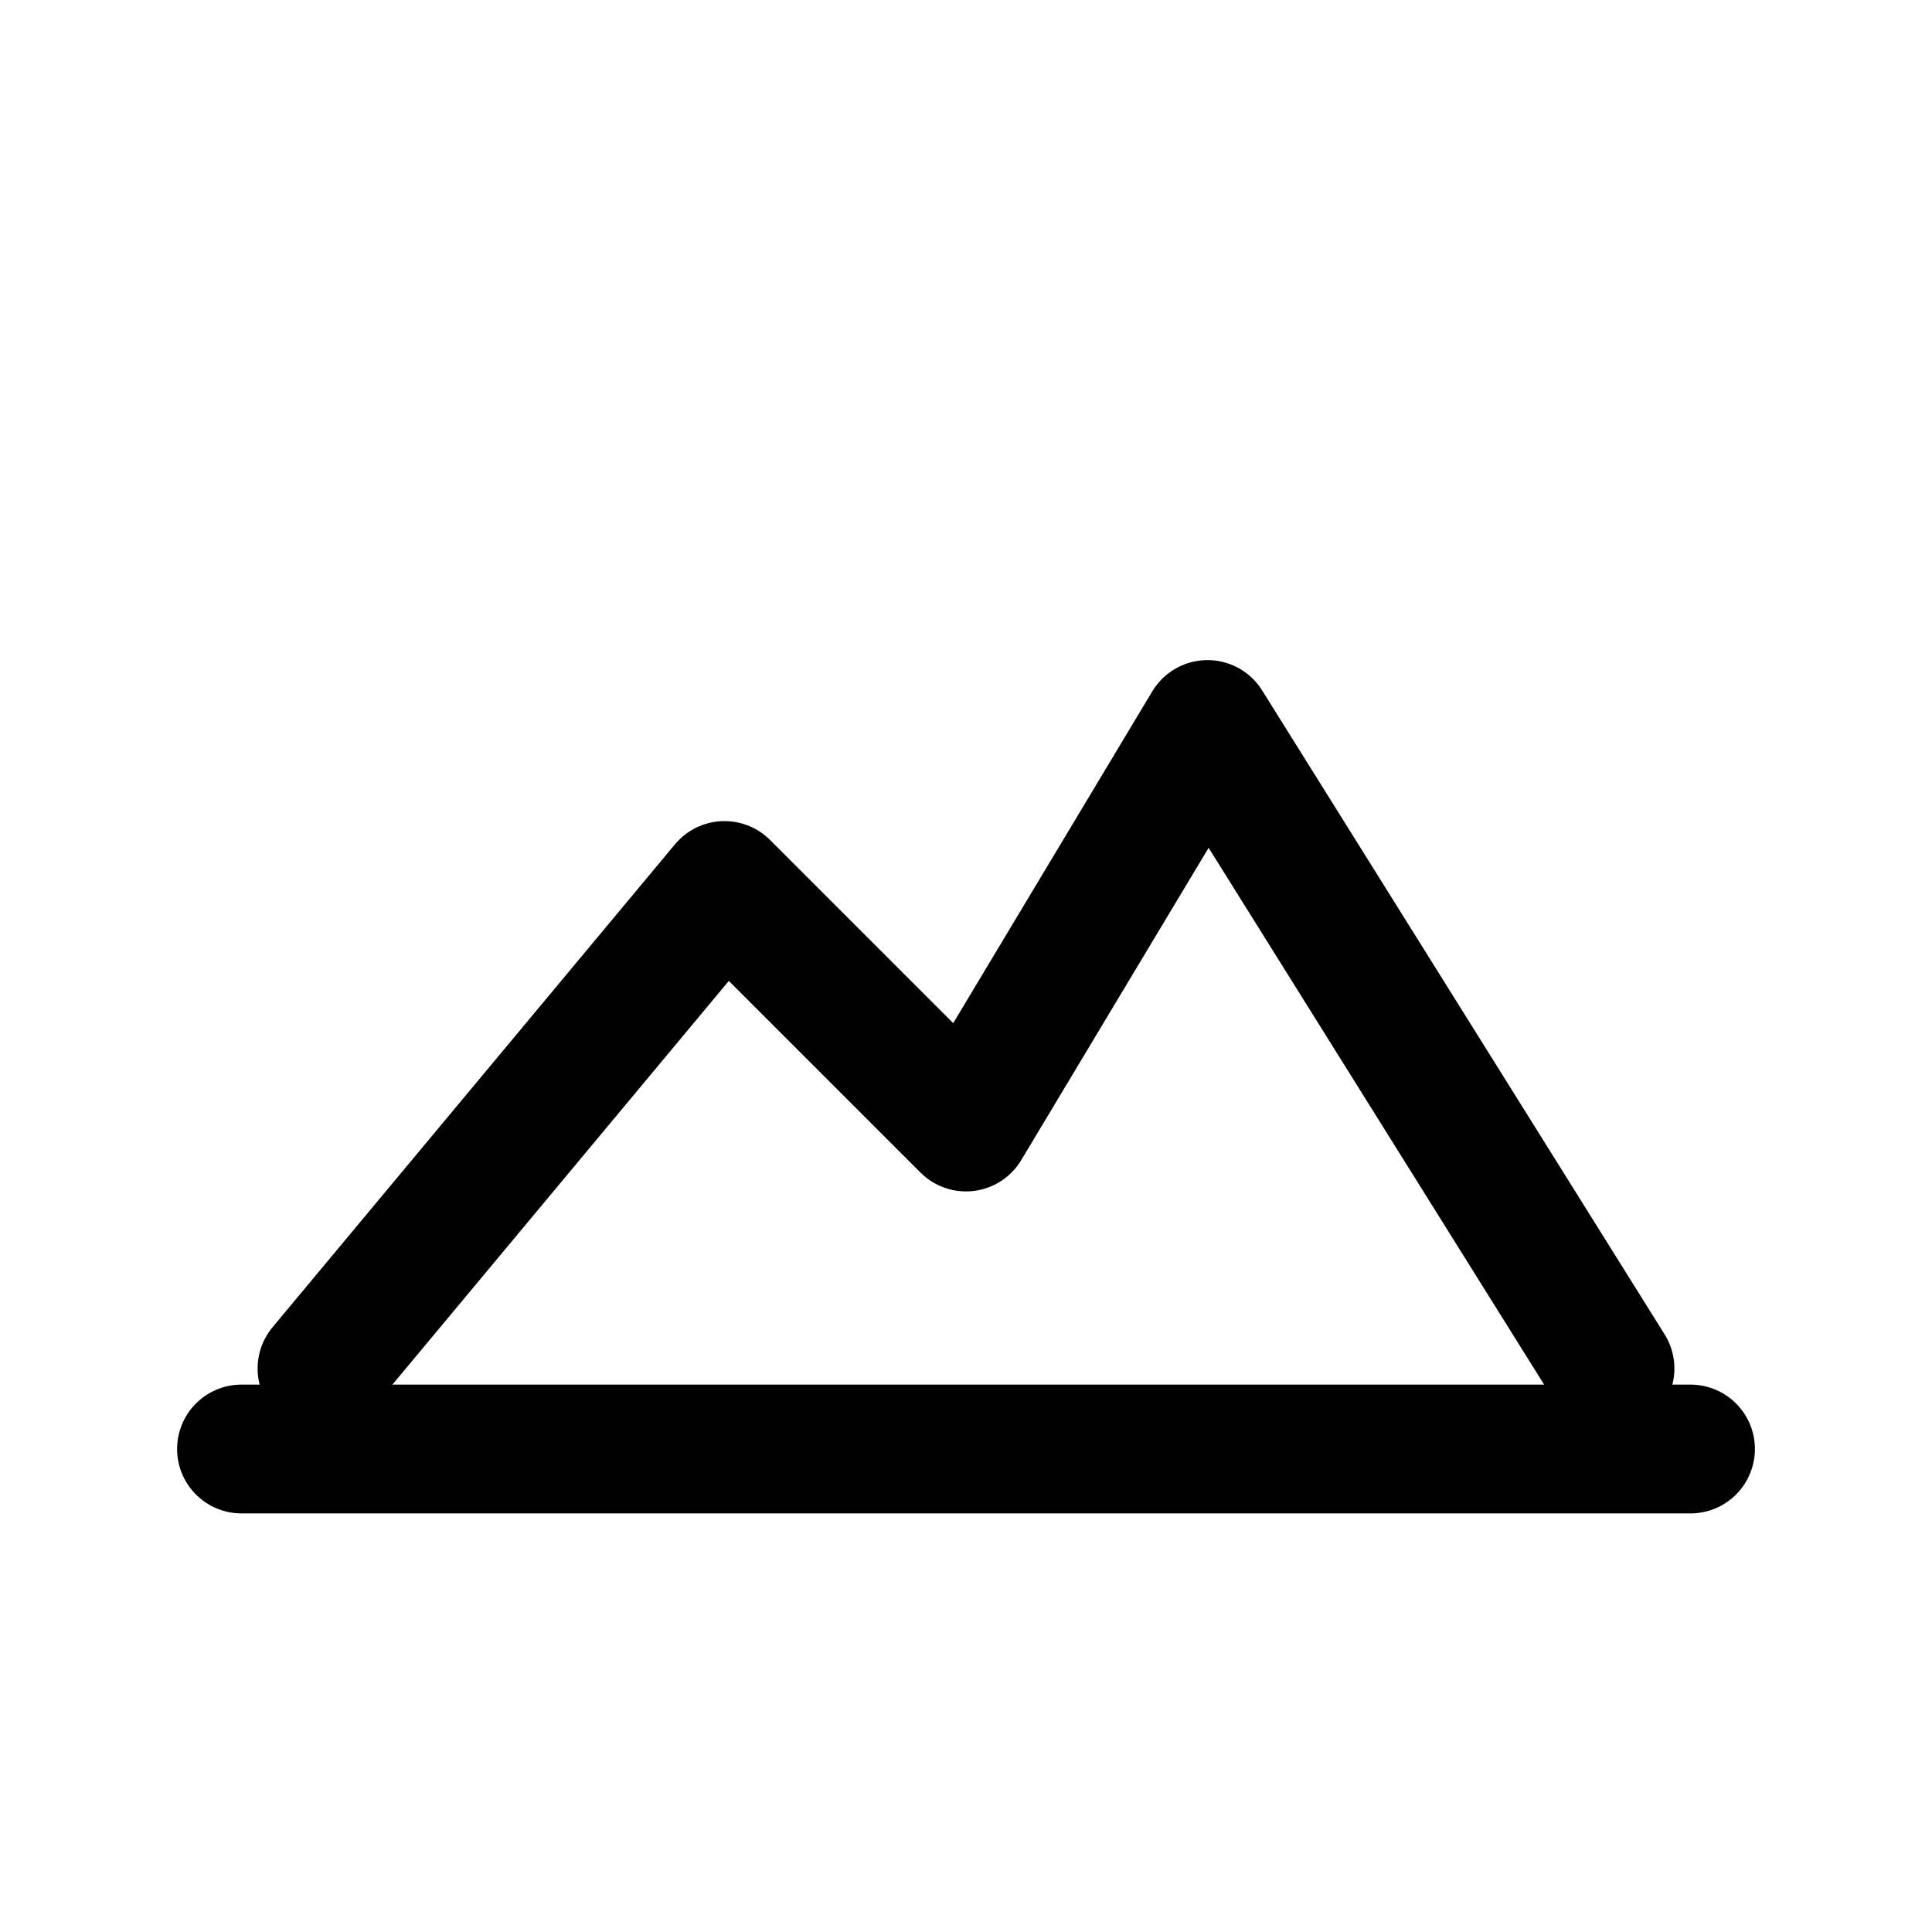
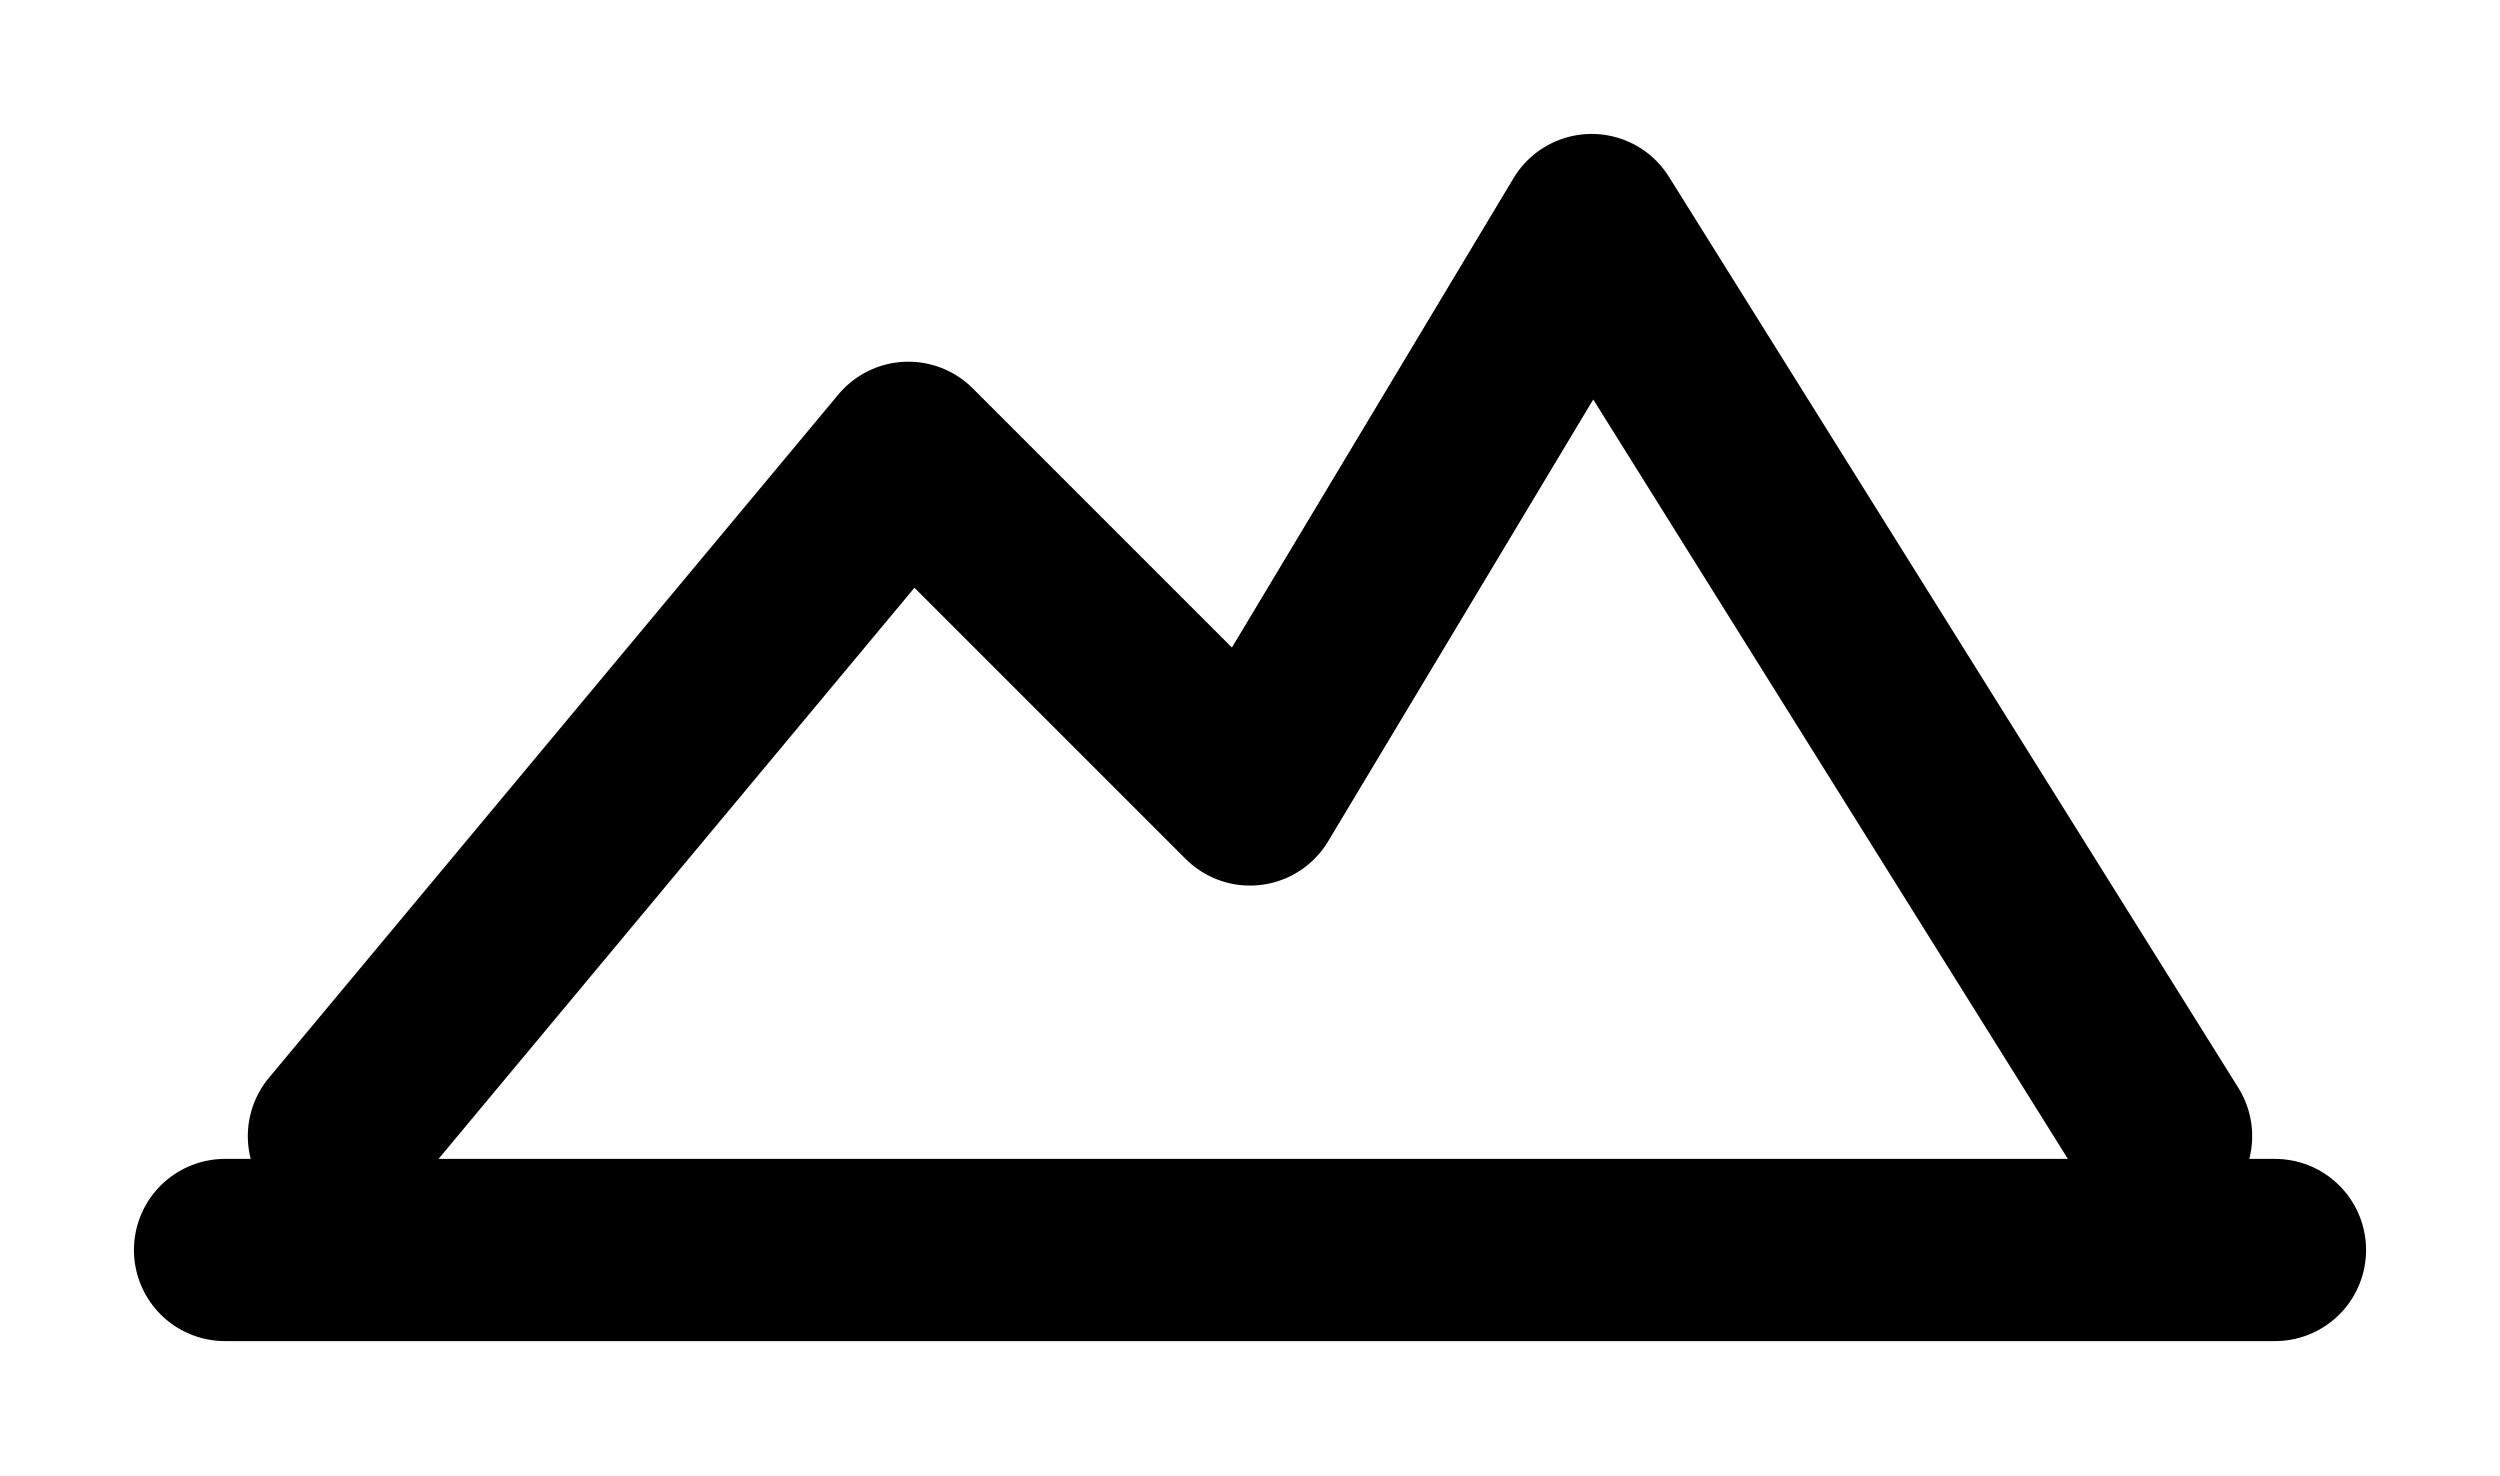
- <svg xmlns="http://www.w3.org/2000/svg" viewBox="0 0 24 24" fill="none" stroke="currentColor" stroke-width="1.6" stroke-linecap="round" stroke-linejoin="round">
+ <svg xmlns="http://www.w3.org/2000/svg" fill="none" stroke="currentColor" stroke-width="1.6" stroke-linecap="round" stroke-linejoin="round" viewBox="1.024 7.024 21.952 12.952">
  <polyline points="4 17 9 11 12 14 15 9 20 17" />
  <line x1="3" y1="18" x2="21" y2="18" />
</svg>
